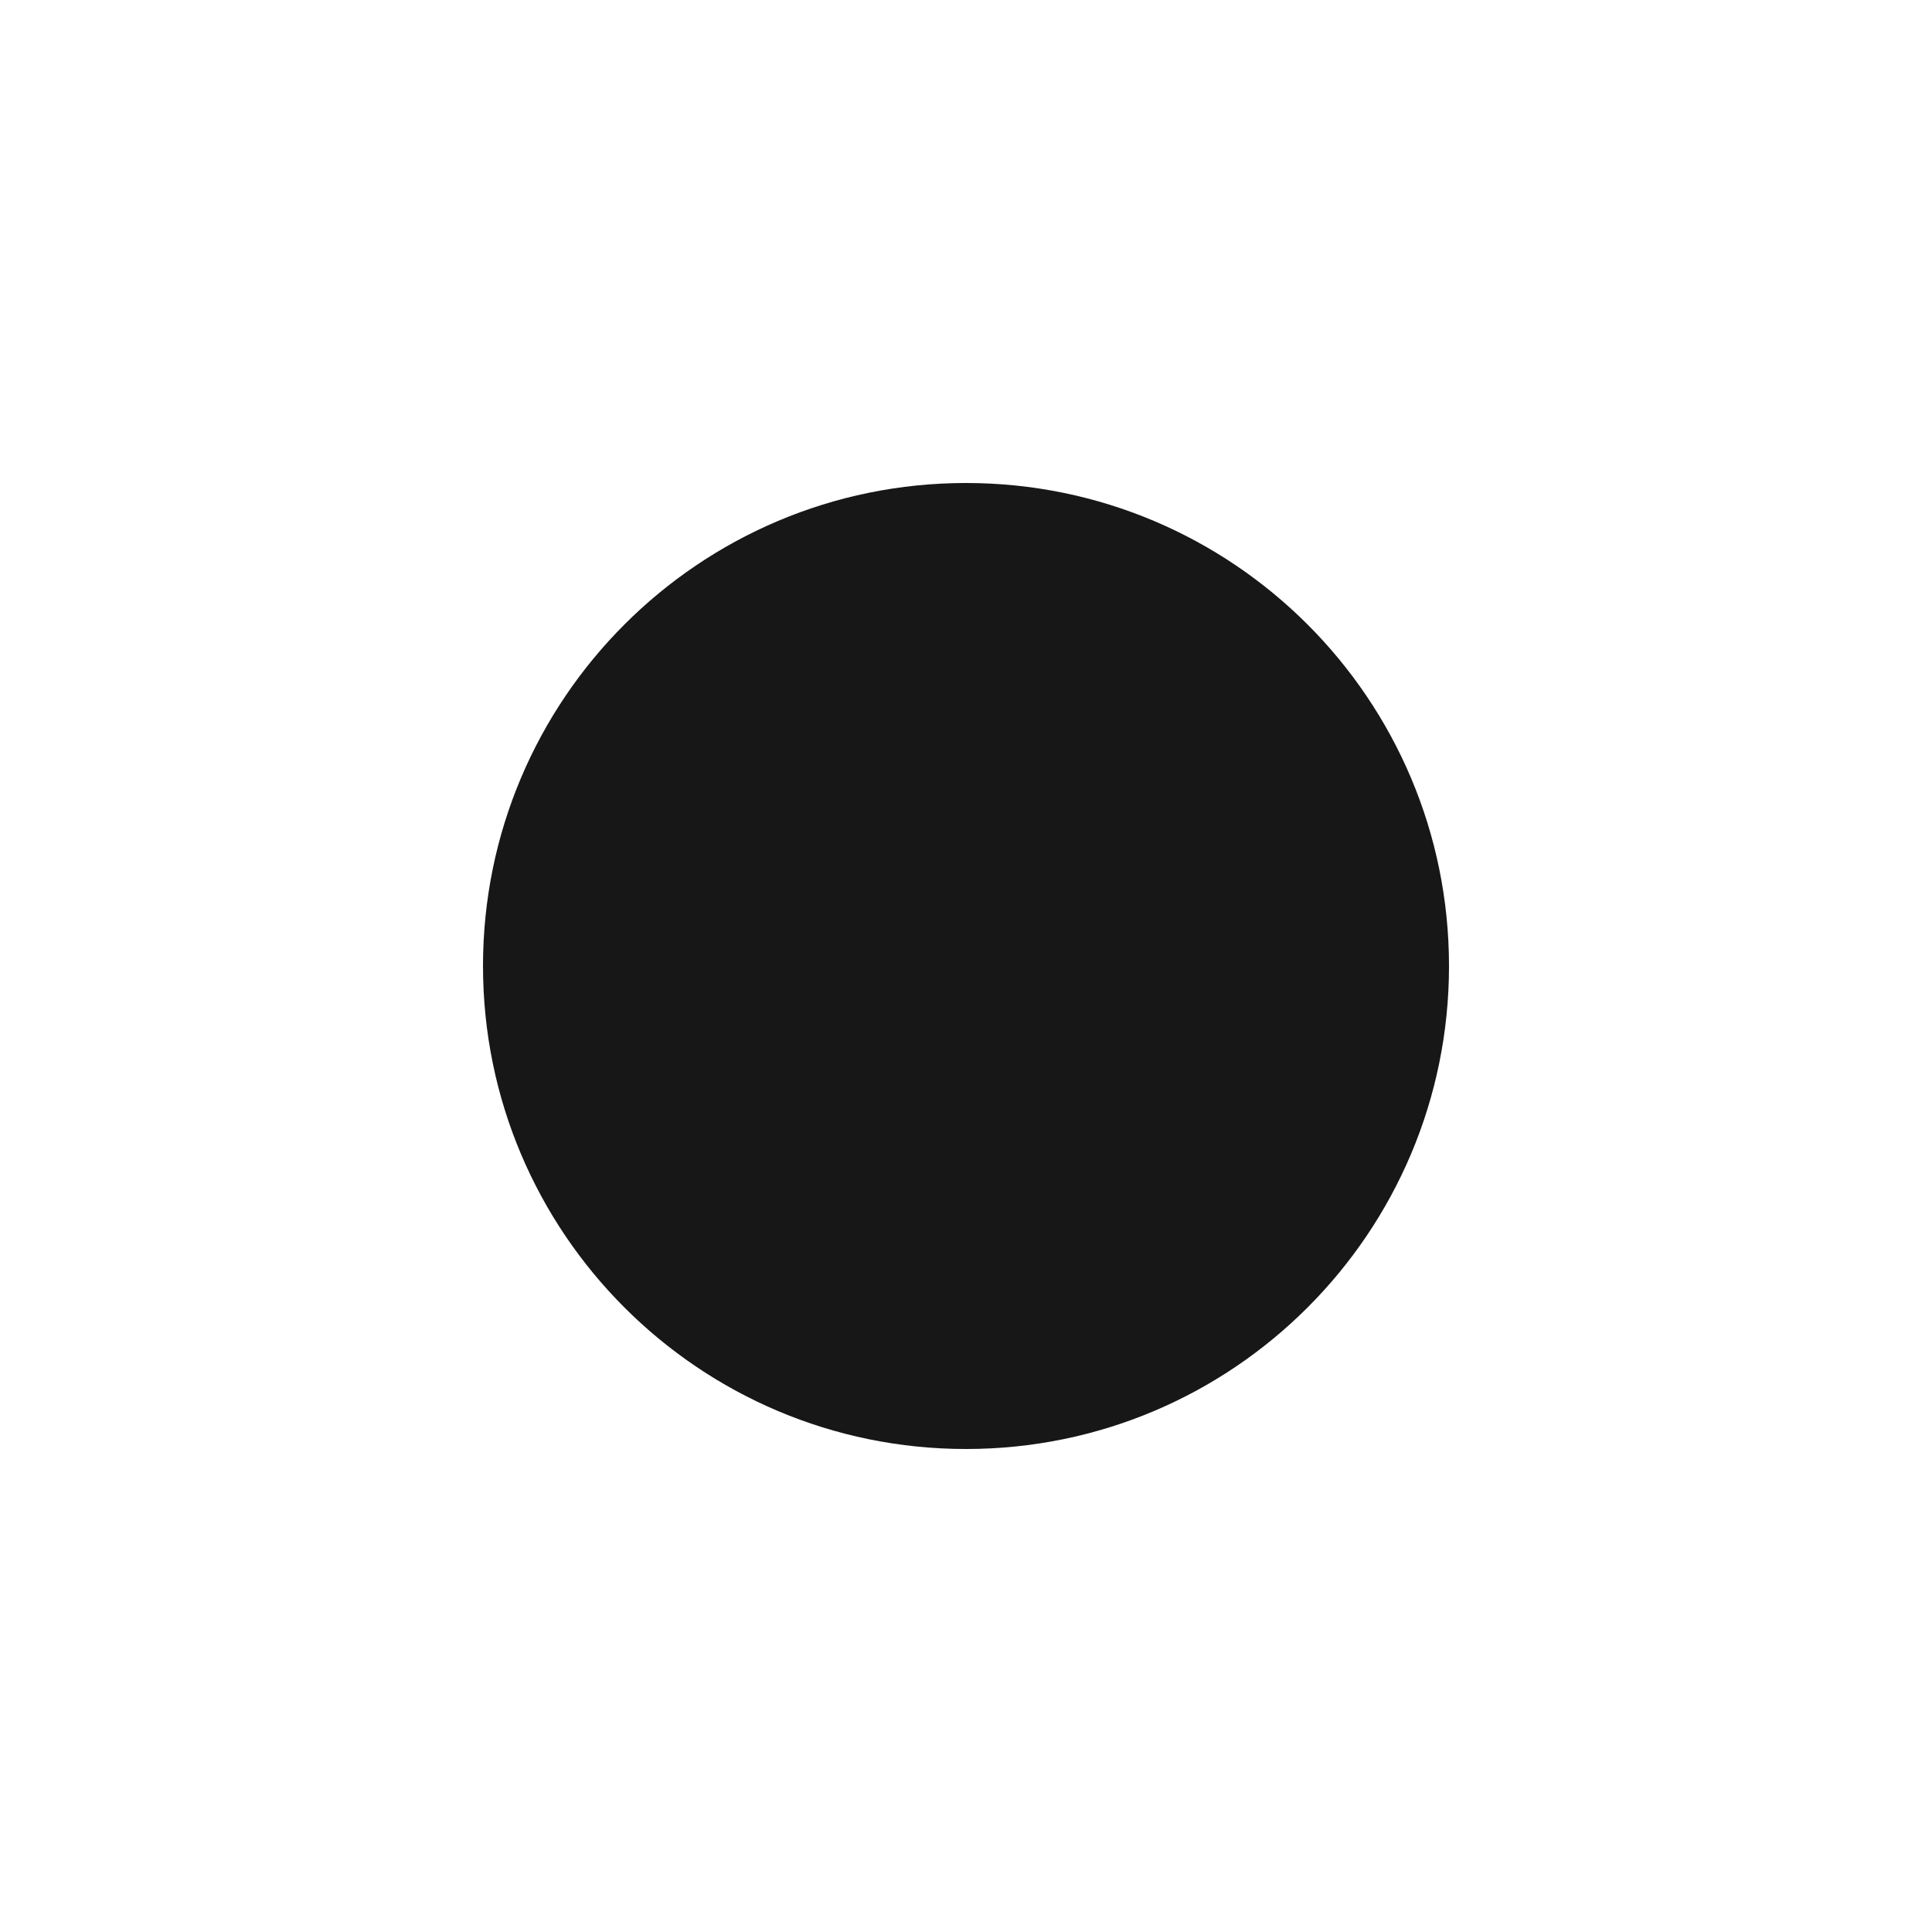
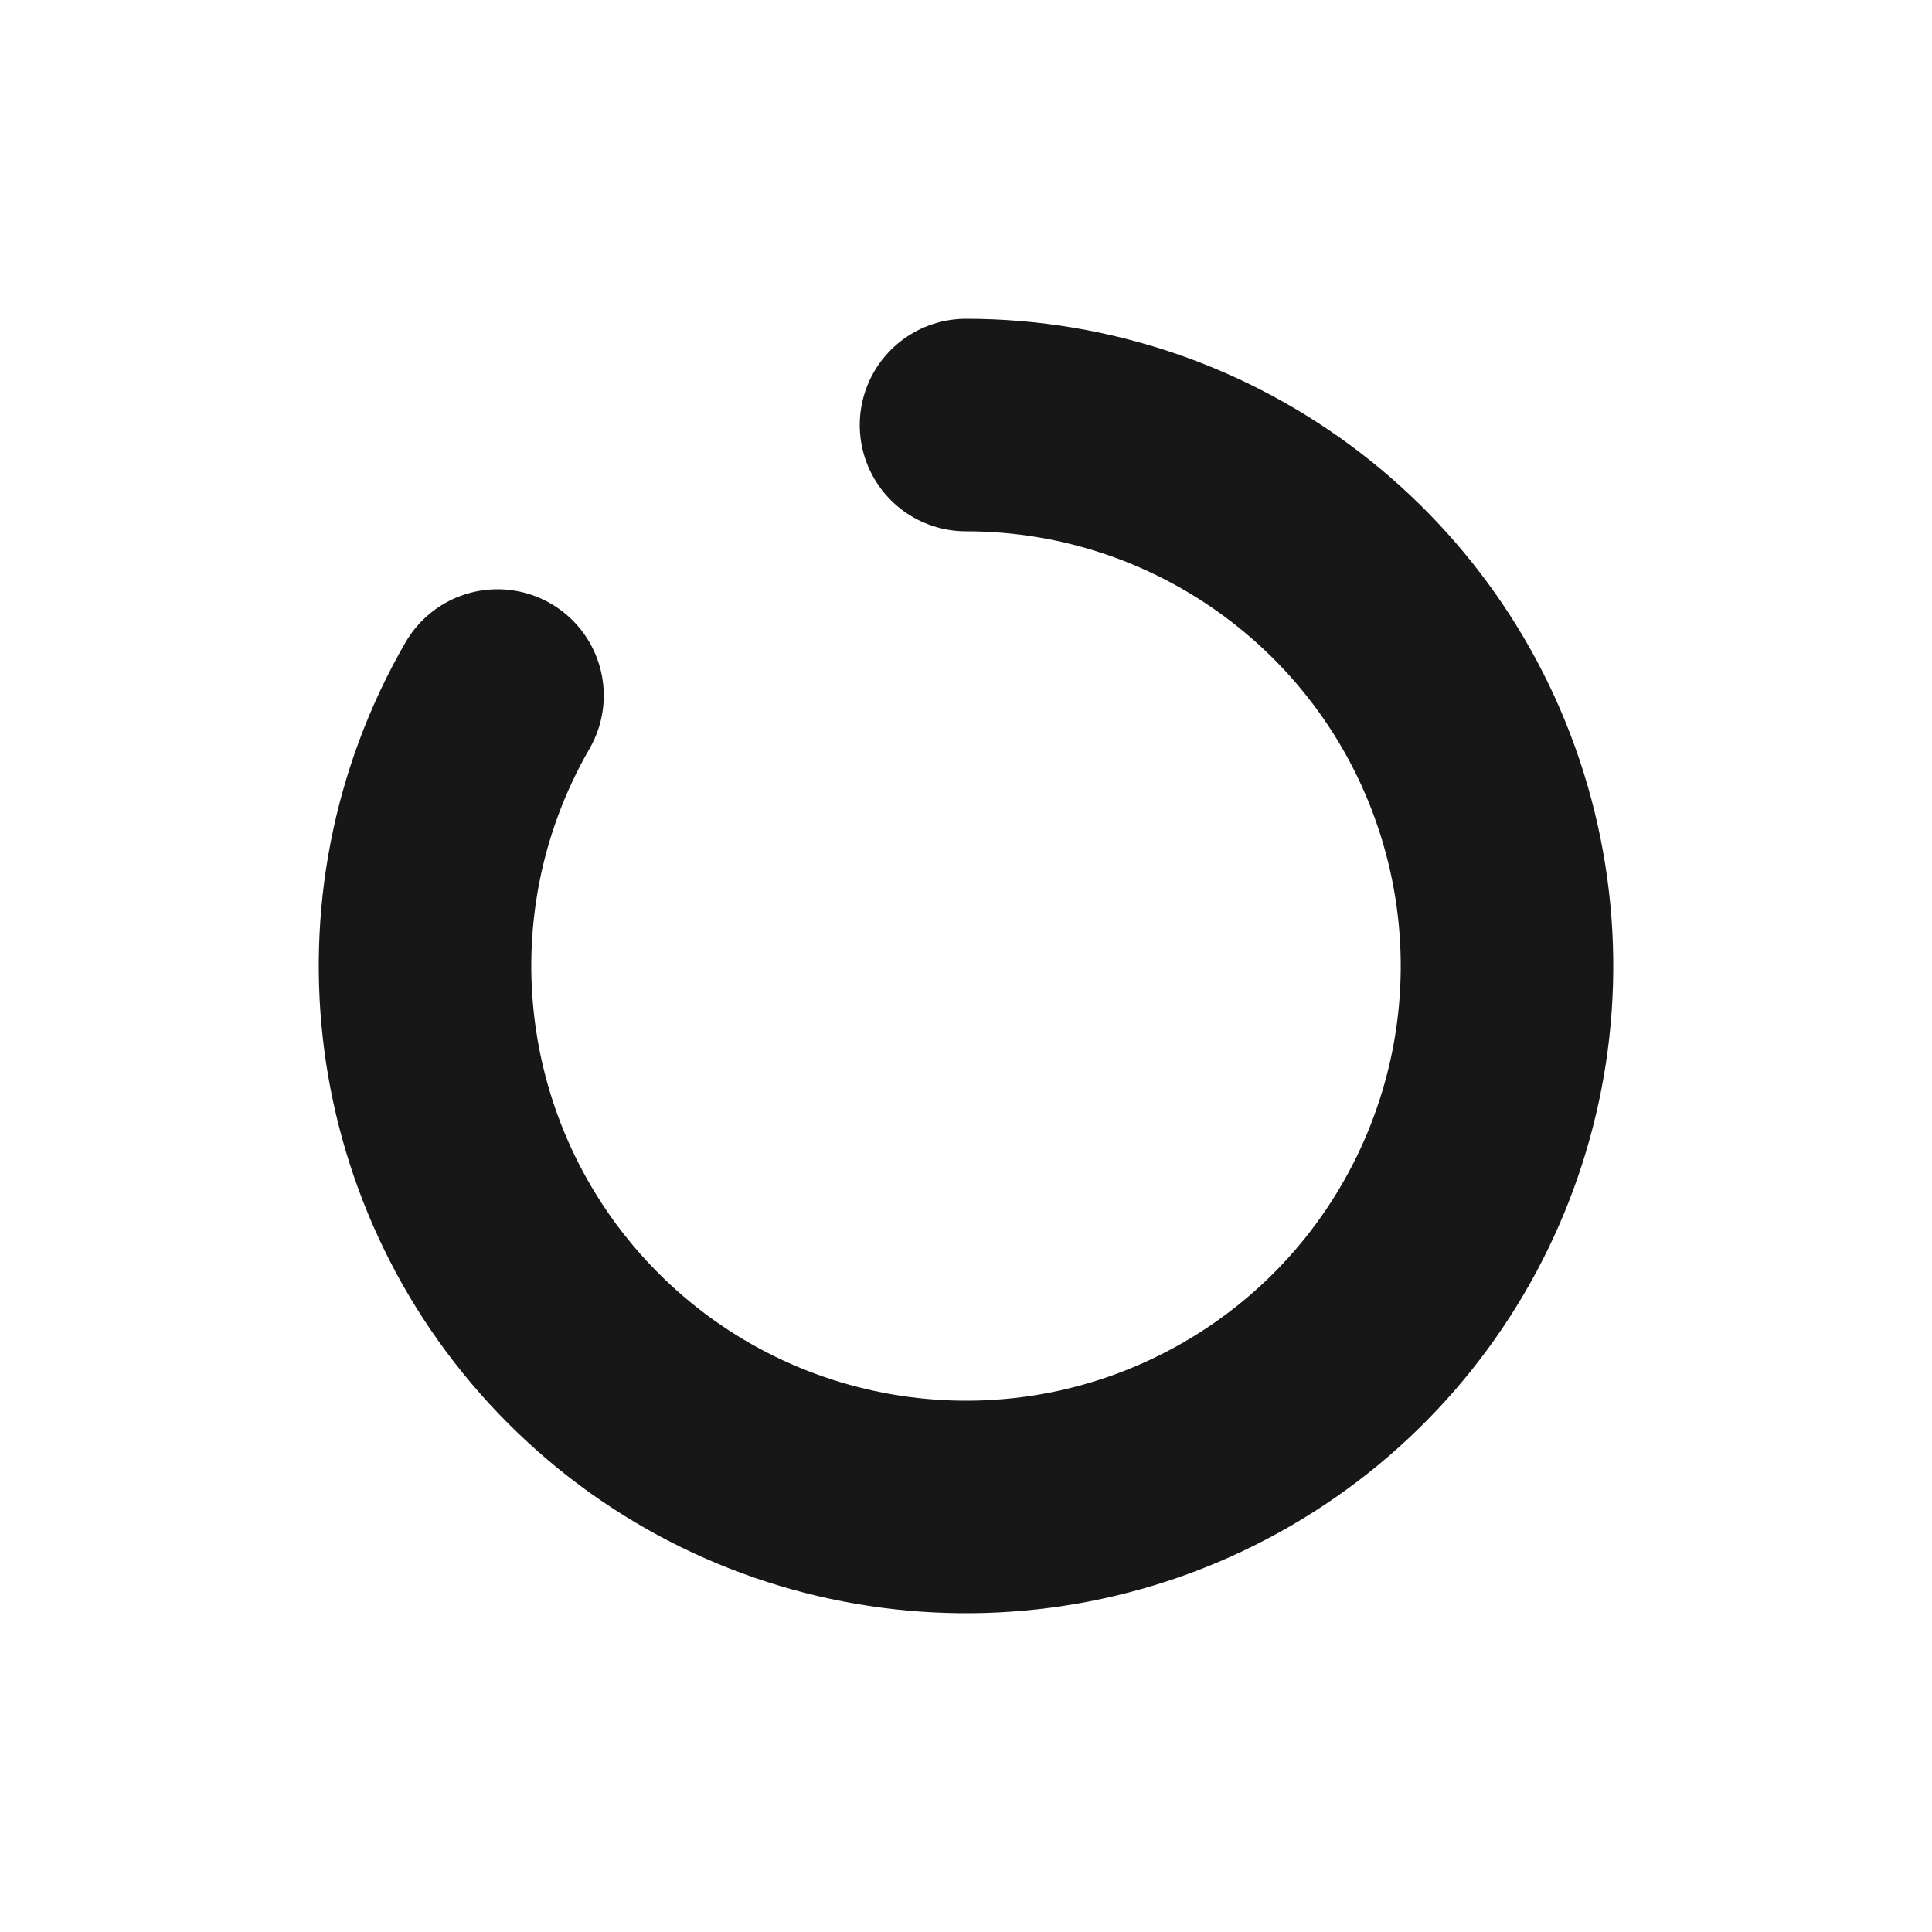
<svg xmlns="http://www.w3.org/2000/svg" viewBox="0 0 1024 1024" width="1024" height="1024">
  <rect width="1024" height="1024" fill="#FFFFFF" />
-   <circle cx="512" cy="512" r="256" fill="#171717" />
+   <path d="M512.00 225.28 A286.72 286.72 0 1 1 263.69 368.64" fill="none" stroke="#171717" stroke-width="112.64" stroke-linecap="round" />
</svg>
